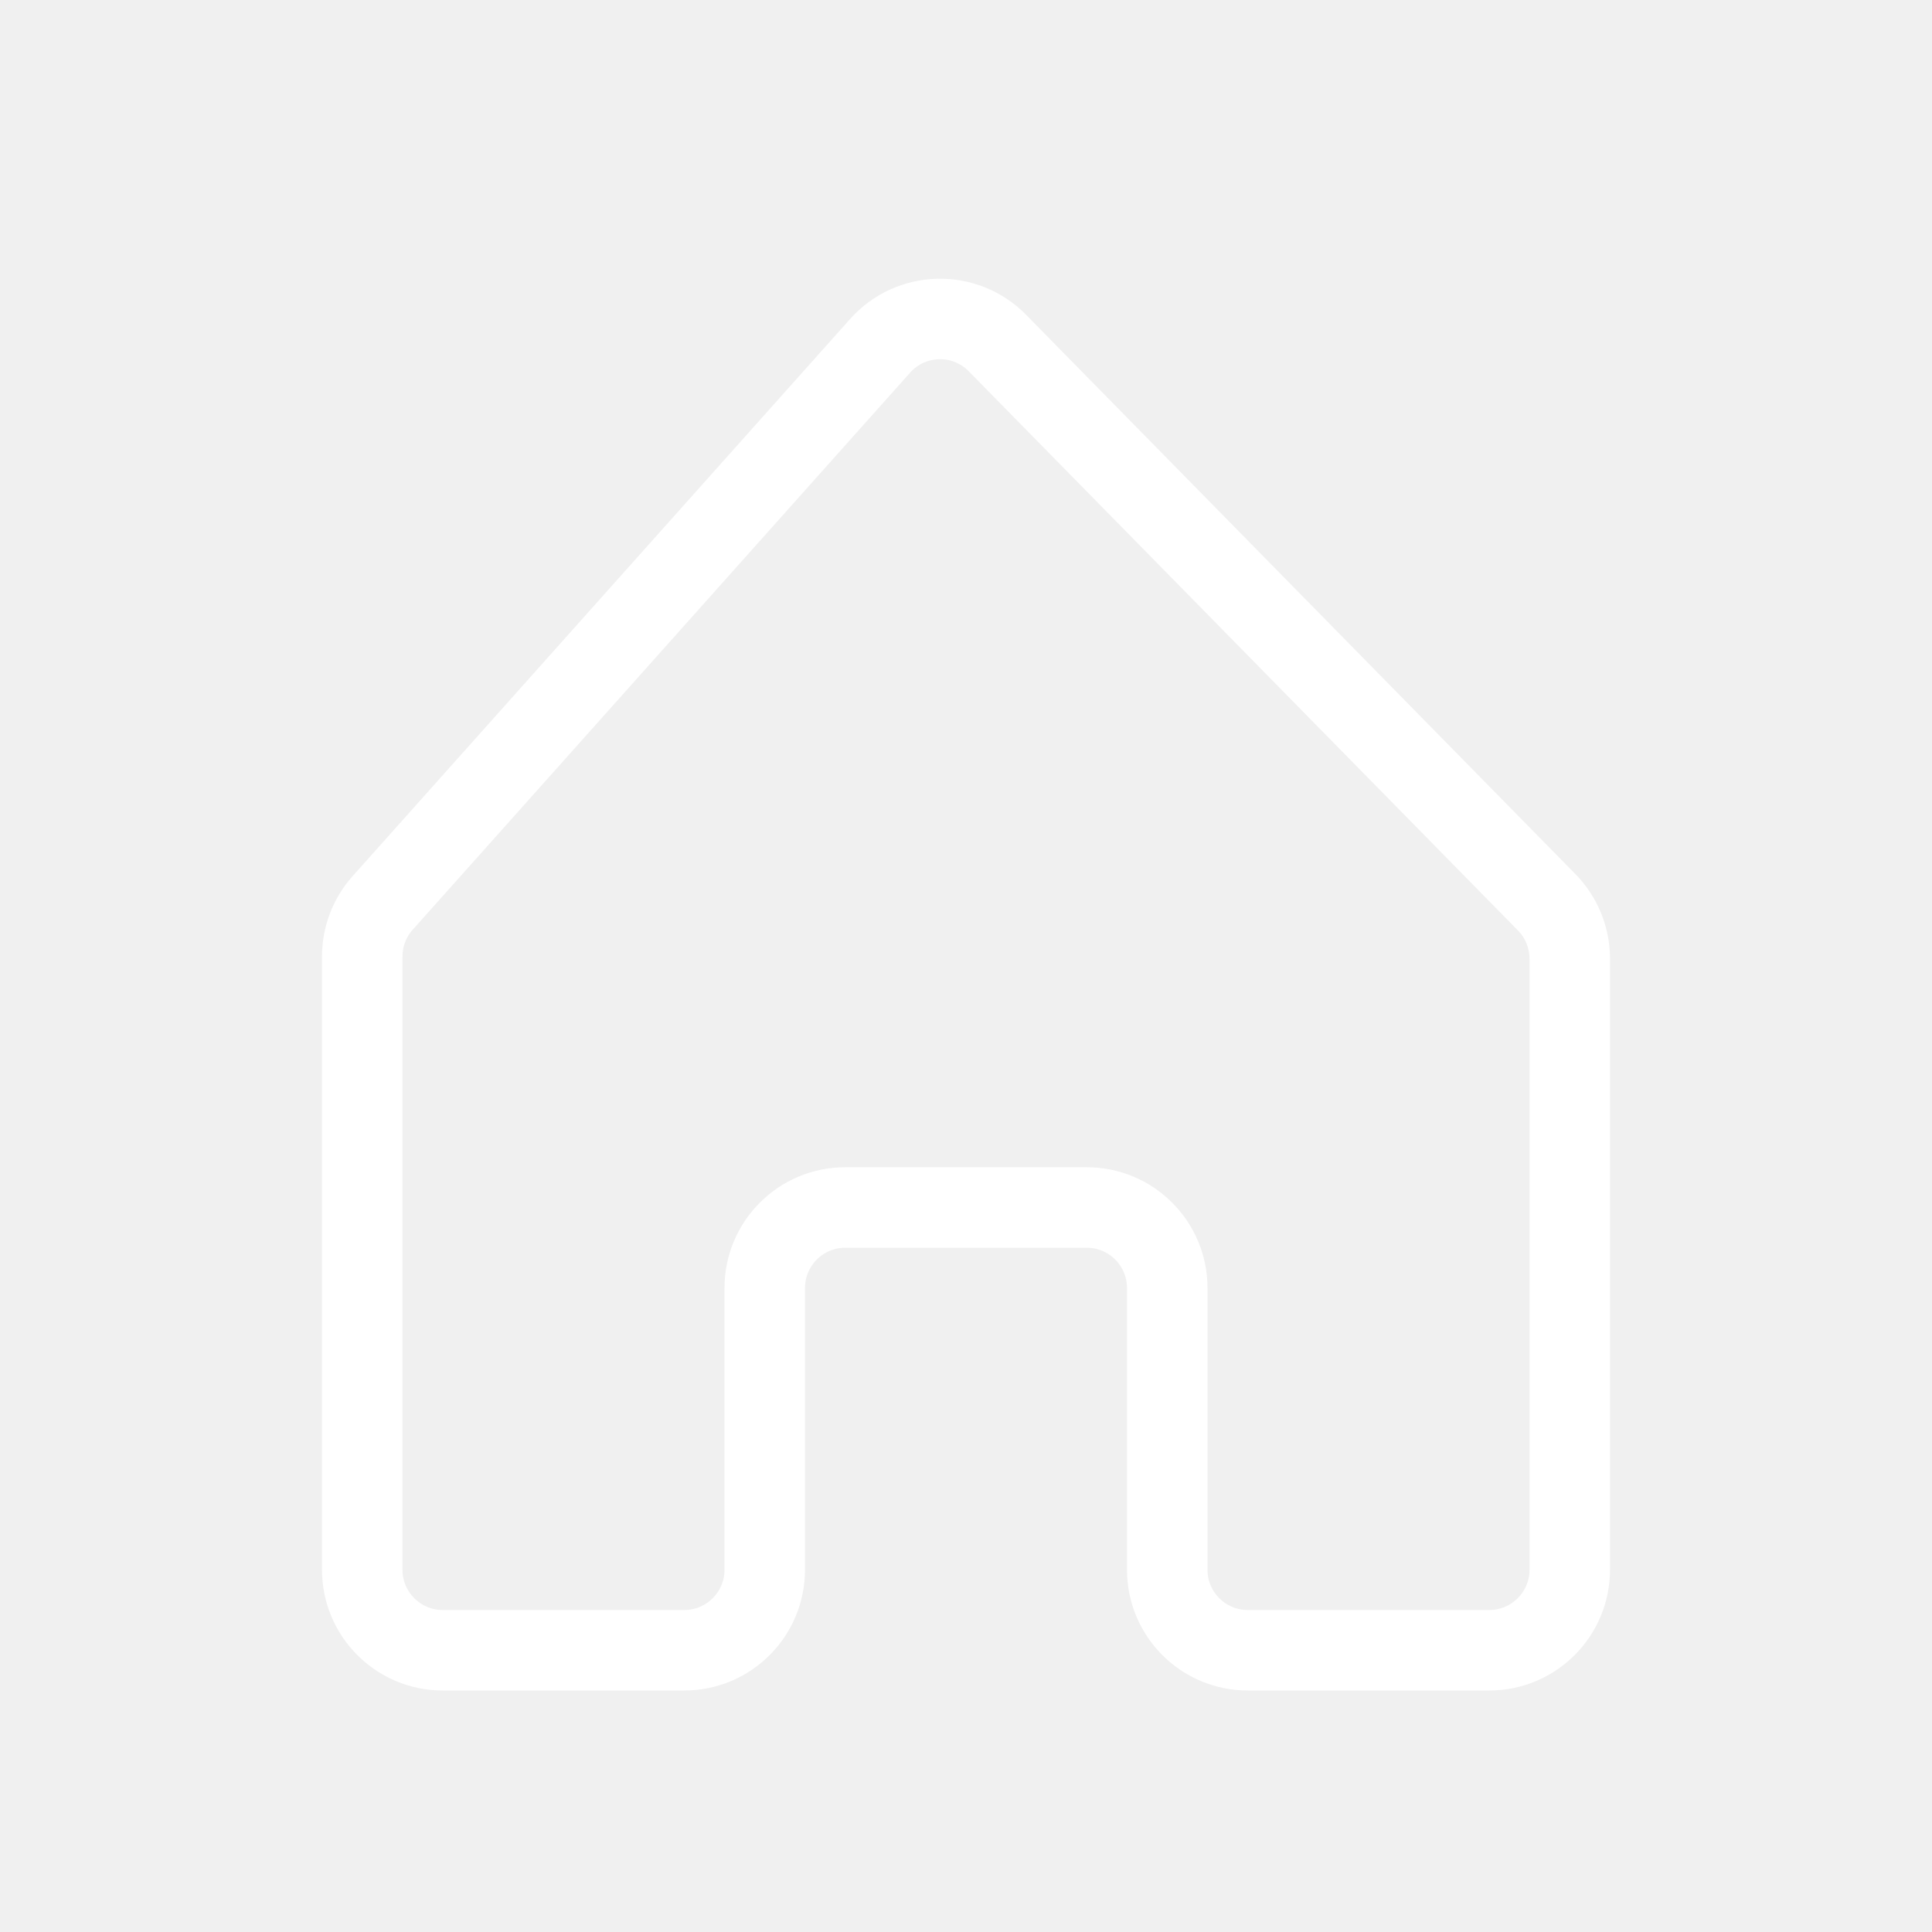
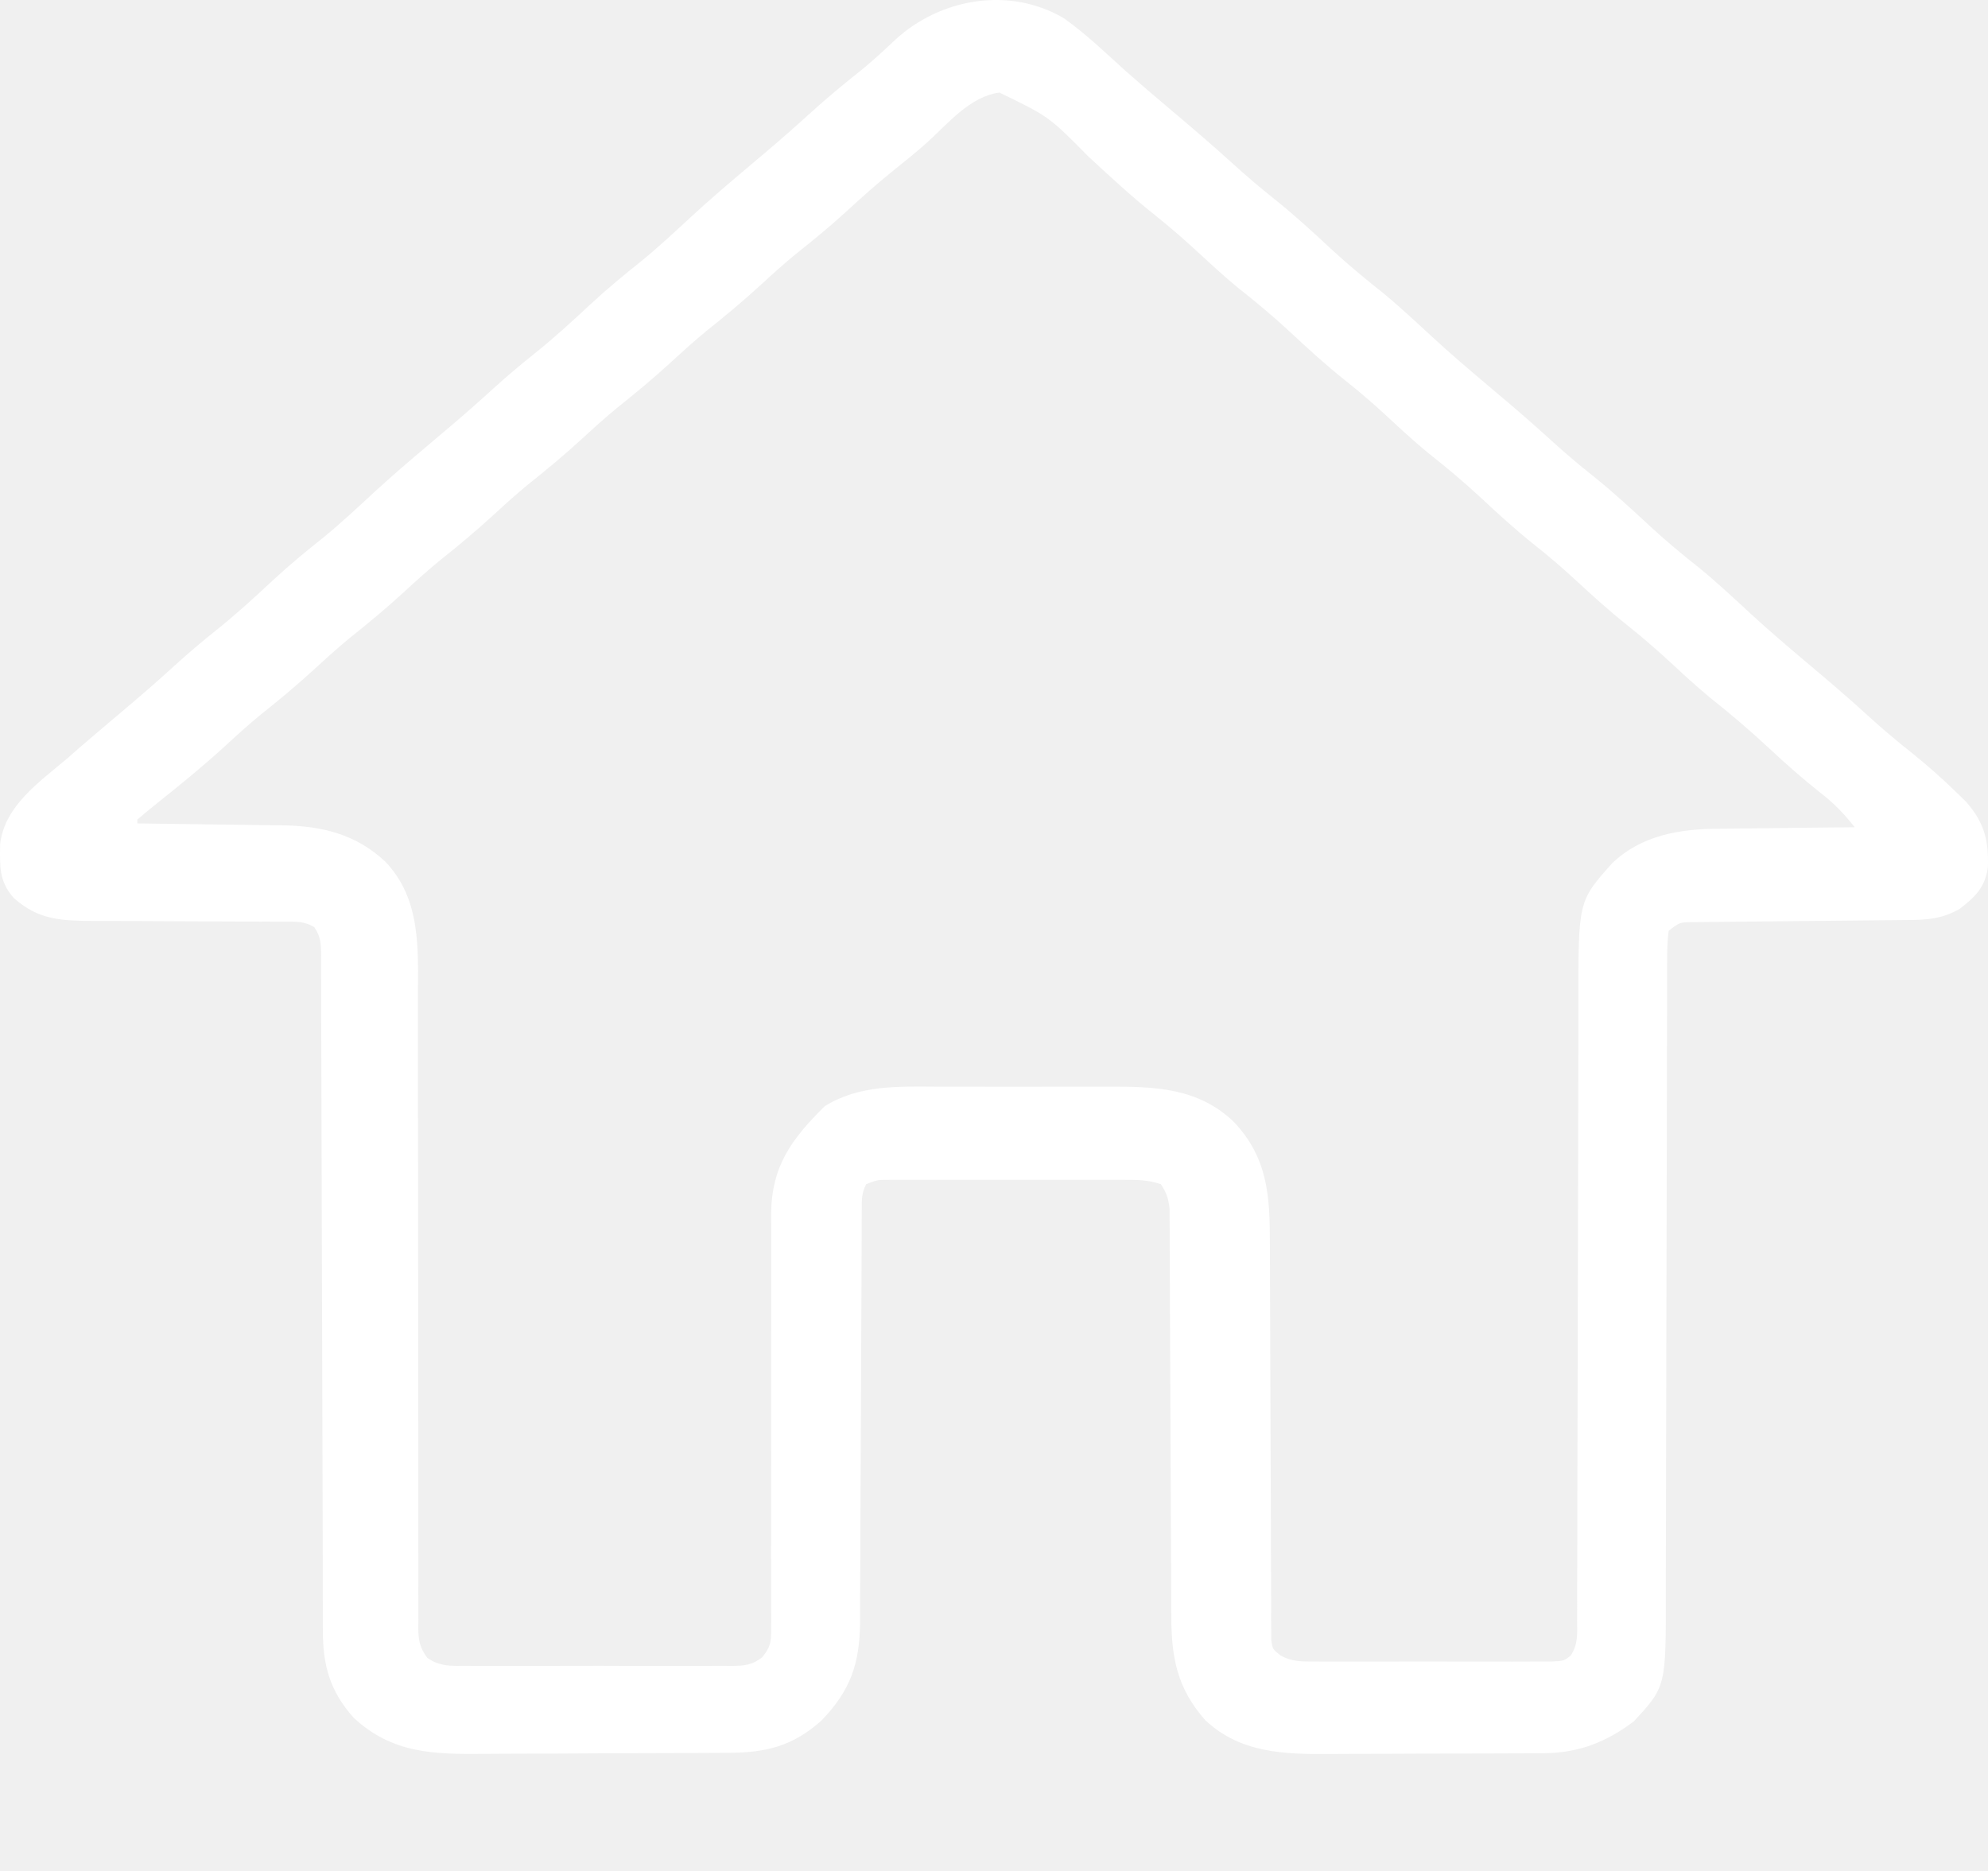
- <svg xmlns="http://www.w3.org/2000/svg" viewBox="0 0 24 24" fill="none">
-   <path d="M12.391 4.262C11.986 3.849 11.317 3.865 10.932 4.297L4.754 11.216C4.59 11.399 4.5 11.636 4.5 11.882V19.5C4.5 20.052 4.948 20.5 5.5 20.5H8.5C9.052 20.5 9.5 20.052 9.5 19.5V16C9.5 15.448 9.948 15 10.5 15H13.5C14.052 15 14.5 15.448 14.5 16V19.5C14.5 20.052 14.948 20.5 15.5 20.5H18.5C19.052 20.5 19.5 20.052 19.5 19.5V11.909C19.5 11.647 19.397 11.395 19.213 11.208L12.391 4.262Z" stroke="white" />
+ <svg xmlns="http://www.w3.org/2000/svg" width="510" height="480" viewBox="0 0 510 480" fill="none">
+   <path d="M272.971 4.708C278.642 8.742 283.692 13.623 288.841 18.276C292.523 21.521 296.251 24.71 300.002 27.876C305.531 32.543 311.029 37.22 316.377 42.09C319.811 45.212 323.307 48.188 326.944 51.074C331.973 55.087 336.66 59.384 341.358 63.763C345.648 67.74 350.103 71.432 354.69 75.069C359.093 78.689 363.241 82.572 367.425 86.434C372.018 90.672 376.766 94.721 381.543 98.752C382.737 99.761 383.931 100.77 385.125 101.779C385.728 102.288 386.331 102.798 386.952 103.323C390.673 106.478 394.323 109.695 397.93 112.978C401.363 116.1 404.859 119.076 408.497 121.963C413.525 125.975 418.213 130.272 422.911 134.651C427.2 138.628 431.655 142.32 436.243 145.957C440.645 149.577 444.793 153.46 448.978 157.322C453.57 161.56 458.318 165.609 463.095 169.641C464.29 170.649 465.483 171.658 466.677 172.667C467.28 173.177 467.883 173.686 468.504 174.211C472.225 177.366 475.875 180.583 479.482 183.867C482.97 187.042 486.531 190.048 490.235 192.974C494.227 196.176 498.008 199.506 501.673 203.065C502.555 203.922 503.437 204.779 504.346 205.662C509.043 211.043 510.194 215.505 509.975 222.453C509.28 227.636 506.714 230.13 502.667 233.218C498.112 235.754 494.574 235.991 489.367 236.034C487.44 236.054 487.44 236.054 485.475 236.075C484.792 236.08 484.108 236.085 483.404 236.09C481.26 236.106 479.115 236.129 476.971 236.154C470.876 236.223 464.781 236.283 458.686 236.333C454.954 236.364 451.223 236.405 447.491 236.451C446.069 236.467 444.648 236.479 443.226 236.488C441.241 236.5 439.255 236.524 437.27 236.55C435.575 236.565 435.575 236.565 433.846 236.581C430.854 236.649 430.854 236.649 428.077 238.817C427.776 241.297 427.672 243.538 427.693 246.021C427.688 246.773 427.683 247.524 427.678 248.298C427.664 250.829 427.671 253.36 427.678 255.891C427.673 257.701 427.665 259.51 427.657 261.32C427.642 265.225 427.636 269.129 427.638 273.034C427.64 279.211 427.62 285.388 427.598 291.566C427.557 303.573 427.539 315.58 427.522 327.587C427.5 342.846 427.466 358.105 427.415 373.363C427.396 379.5 427.386 385.636 427.385 391.773C427.382 395.6 427.371 399.427 427.358 403.253C427.354 405.023 427.353 406.793 427.356 408.562C427.39 432.717 427.39 432.717 419.126 441.636C411.875 447.09 404.709 449.81 395.588 449.799C394.848 449.805 394.108 449.812 393.346 449.819C390.912 449.837 388.479 449.841 386.046 449.843C384.341 449.85 382.637 449.856 380.932 449.863C377.362 449.875 373.791 449.879 370.221 449.877C365.671 449.877 361.121 449.904 356.572 449.938C353.05 449.96 349.529 449.964 346.007 449.963C344.331 449.965 342.655 449.974 340.98 449.989C329.355 450.085 318.137 449.722 309.225 441.344C301.915 433.105 300.48 425.131 300.49 414.429C300.483 413.283 300.476 412.136 300.469 410.954C300.456 408.469 300.447 405.984 300.442 403.499C300.433 399.568 300.413 395.638 300.389 391.707C300.337 382.657 300.303 373.608 300.27 364.558C300.24 356.256 300.205 347.954 300.155 339.652C300.128 335.116 300.116 330.58 300.107 326.044C300.094 323.675 300.08 321.305 300.066 318.935C300.067 317.854 300.068 316.772 300.069 315.658C300.061 314.667 300.053 313.676 300.044 312.655C300.042 311.795 300.039 310.935 300.036 310.049C299.755 307.501 299.23 305.927 297.792 303.798C294.372 302.669 291.734 302.688 288.126 302.686C287.451 302.684 286.777 302.683 286.082 302.681C283.852 302.677 281.622 302.679 279.393 302.683C277.843 302.682 276.294 302.681 274.744 302.68C271.497 302.678 268.25 302.681 265.003 302.685C260.839 302.691 256.676 302.687 252.512 302.682C249.312 302.678 246.113 302.679 242.914 302.682C241.378 302.682 239.843 302.682 238.307 302.679C236.162 302.677 234.017 302.681 231.872 302.686C230.651 302.687 229.43 302.688 228.172 302.688C225.138 302.68 225.138 302.68 222.207 303.798C220.989 306.208 221.083 307.772 221.075 310.467C221.069 311.459 221.064 312.452 221.058 313.474C221.057 314.567 221.056 315.66 221.055 316.786C221.05 317.934 221.045 319.082 221.04 320.265C221.026 323.42 221.017 326.576 221.009 329.731C220.998 333.037 220.98 336.343 220.961 339.649C220.9 350.912 220.846 362.176 220.813 373.44C220.795 379.658 220.766 385.876 220.725 392.095C220.705 395.383 220.691 398.671 220.687 401.959C220.682 405.636 220.659 409.312 220.632 412.988C220.636 414.607 220.636 414.606 220.641 416.258C220.525 426.872 218.189 433.676 210.75 441.401C203.408 447.96 196.604 449.655 186.935 449.687C186.087 449.693 185.239 449.7 184.365 449.706C181.561 449.726 178.757 449.737 175.953 449.747C174.992 449.751 174.032 449.755 173.042 449.759C167.956 449.78 162.869 449.794 157.783 449.803C152.546 449.814 147.31 449.848 142.073 449.887C138.032 449.913 133.991 449.921 129.95 449.925C128.021 449.929 126.092 449.941 124.162 449.959C111.2 450.074 100.643 449.91 90.686 440.652C84.63 433.83 82.82 427.248 82.834 418.365C82.831 417.604 82.828 416.843 82.825 416.059C82.817 413.506 82.816 410.954 82.814 408.401C82.809 406.572 82.804 404.743 82.799 402.914C82.787 398.975 82.779 395.035 82.773 391.096C82.762 384.87 82.742 378.645 82.72 372.419C82.658 354.716 82.605 337.014 82.572 319.311C82.553 309.534 82.525 299.758 82.484 289.982C82.463 284.806 82.448 279.631 82.446 274.455C82.444 269.591 82.428 264.727 82.401 259.863C82.394 258.075 82.392 256.287 82.396 254.499C82.4 252.064 82.385 249.63 82.366 247.195C82.372 246.482 82.377 245.769 82.383 245.035C82.345 242.192 82.298 240.261 80.635 237.886C78.052 236.253 75.775 236.475 72.739 236.469C70.802 236.454 70.802 236.454 68.826 236.439C68.135 236.441 67.445 236.442 66.734 236.444C64.567 236.448 62.402 236.434 60.235 236.416C55.631 236.38 51.026 236.366 46.422 236.356C41.098 236.344 35.774 236.323 30.451 236.277C28.325 236.264 26.199 236.268 24.073 236.273C15.667 236.208 9.985 236.081 3.532 230.387C-0.321 226.012 -0.04 222.221 0.036 216.549C1.186 206.685 10.18 200.583 17.331 194.512C18.596 193.405 19.86 192.297 21.123 191.189C23.565 189.083 26.024 186.997 28.489 184.917C29.68 183.91 30.872 182.904 32.063 181.898C32.967 181.134 32.967 181.134 33.889 180.355C37.61 177.199 41.261 173.982 44.868 170.698C48.301 167.576 51.797 164.601 55.435 161.714C60.463 157.702 65.151 153.405 69.849 149.025C74.138 145.049 78.593 141.357 83.181 137.719C87.583 134.1 91.731 130.216 95.915 126.355C100.508 122.117 105.256 118.068 110.033 114.036C111.227 113.027 112.421 112.018 113.615 111.009C114.218 110.5 114.821 109.991 115.442 109.466C119.163 106.311 122.813 103.094 126.42 99.81C129.854 96.688 133.35 93.713 136.987 90.826C142.015 86.814 146.703 82.516 151.401 78.137C155.69 74.161 160.146 70.468 164.733 66.831C169.135 63.212 173.283 59.328 177.468 55.467C182.061 51.228 186.809 47.18 191.586 43.148C192.78 42.139 193.974 41.13 195.168 40.121C195.77 39.612 196.373 39.103 196.994 38.578C200.715 35.422 204.366 32.206 207.972 28.922C212.33 24.962 216.839 21.251 221.453 17.588C224.348 15.197 227.058 12.665 229.79 10.092C241.337 -0.439 258.99 -3.549 272.971 4.708ZM237.75 36.641C235.158 38.933 232.498 41.103 229.79 43.26C225.261 46.884 220.978 50.696 216.718 54.62C212.653 58.343 208.402 61.791 204.087 65.227C201.082 67.701 198.214 70.285 195.354 72.919C190.791 77.123 186.071 81.049 181.213 84.919C178.208 87.392 175.339 89.976 172.48 92.611C167.917 96.814 163.196 100.741 158.338 104.61C155.334 107.083 152.465 109.667 149.605 112.302C145.043 116.505 140.322 120.432 135.464 124.301C132.459 126.774 129.591 129.358 126.731 131.993C122.168 136.196 117.447 140.123 112.59 143.992C109.585 146.465 106.716 149.049 103.856 151.684C99.294 155.887 94.573 159.814 89.715 163.683C86.71 166.157 83.842 168.74 80.982 171.375C76.419 175.578 71.698 179.505 66.841 183.374C63.836 185.848 60.967 188.432 58.107 191.066C52.668 196.074 46.996 200.741 41.2 205.342C39.183 206.957 37.196 208.585 35.233 210.265C35.233 210.59 35.233 210.915 35.233 211.25C35.784 211.255 36.335 211.261 36.903 211.267C42.68 211.33 48.456 211.414 54.233 211.508C56.384 211.541 58.535 211.568 60.685 211.591C63.792 211.624 66.897 211.676 70.003 211.73C70.952 211.737 71.902 211.743 72.88 211.749C82.945 211.964 91.445 214.126 98.884 221.095C108.055 230.742 107.265 243.495 107.207 255.879C107.209 257.698 107.213 259.517 107.218 261.335C107.226 265.234 107.226 269.133 107.218 273.032C107.206 279.197 107.219 285.361 107.234 291.525C107.27 306.826 107.277 322.128 107.274 337.429C107.272 349.34 107.279 361.251 107.314 373.162C107.331 379.292 107.329 385.422 107.313 391.551C107.307 395.358 107.318 399.163 107.333 402.97C107.337 404.737 107.334 406.504 107.323 408.271C107.31 410.679 107.321 413.087 107.338 415.495C107.329 416.197 107.319 416.899 107.309 417.622C107.357 420.906 107.636 422.664 109.633 425.332C112.829 427.584 115.908 427.418 119.687 427.377C120.477 427.384 121.267 427.391 122.08 427.398C124.687 427.416 127.294 427.404 129.901 427.391C131.714 427.393 133.527 427.397 135.34 427.402C139.139 427.408 142.938 427.4 146.737 427.381C151.607 427.359 156.475 427.372 161.345 427.395C165.089 427.409 168.833 427.405 172.576 427.395C174.372 427.392 176.167 427.395 177.963 427.404C180.472 427.414 182.981 427.399 185.49 427.377C186.603 427.389 186.603 427.389 187.739 427.401C190.999 427.349 192.941 427.196 195.545 425.178C197.68 422.508 197.838 421.32 197.833 417.955C197.841 416.952 197.849 415.949 197.857 414.915C197.84 413.273 197.84 413.273 197.823 411.597C197.829 409.86 197.829 409.86 197.835 408.088C197.842 404.914 197.832 401.741 197.816 398.567C197.805 395.239 197.818 391.911 197.831 388.583C197.859 379.397 197.849 370.211 197.838 361.025C197.828 352.617 197.827 344.21 197.858 335.802C197.869 332.493 197.871 329.184 197.854 325.875C197.838 322.177 197.846 318.481 197.858 314.783C197.841 313.155 197.841 313.155 197.824 311.495C197.922 299.175 203.053 292.238 211.578 283.799C220.585 278.2 230.89 278.747 241.134 278.792C242.768 278.79 244.403 278.787 246.037 278.783C249.447 278.779 252.858 278.785 256.268 278.799C260.615 278.816 264.962 278.806 269.309 278.788C272.679 278.778 276.049 278.781 279.42 278.789C281.021 278.791 282.623 278.788 284.225 278.782C296.241 278.741 307.372 279.057 316.502 287.803C325.213 296.984 325.786 306.79 325.78 318.934C325.785 320.614 325.785 320.614 325.79 322.327C325.798 324.753 325.803 327.178 325.807 329.604C325.814 333.439 325.829 337.274 325.848 341.109C325.854 342.424 325.86 343.739 325.867 345.054C325.87 345.713 325.873 346.371 325.876 347.049C325.918 355.971 325.951 364.893 325.963 373.815C325.972 380.487 326.002 387.158 326.044 393.83C326.056 396.375 326.061 398.919 326.059 401.464C326.057 405.014 326.079 408.564 326.106 412.114C326.1 413.171 326.093 414.228 326.086 415.317C326.099 416.282 326.111 417.247 326.124 418.241C326.126 419.08 326.129 419.919 326.131 420.784C326.462 423.082 326.462 423.082 328.458 424.676C331.527 426.396 333.984 426.259 337.498 426.265C338.182 426.271 338.867 426.276 339.572 426.281C341.829 426.294 344.085 426.285 346.342 426.275C347.912 426.277 349.482 426.28 351.053 426.284C354.341 426.288 357.629 426.282 360.917 426.268C365.133 426.251 369.349 426.261 373.565 426.279C376.806 426.289 380.047 426.286 383.289 426.278C384.843 426.276 386.398 426.279 387.953 426.286C390.125 426.293 392.295 426.282 394.466 426.265C395.702 426.263 396.938 426.261 398.211 426.258C401.124 426.113 401.124 426.113 402.88 424.83C404.875 421.974 404.621 419.12 404.591 415.77C404.596 415.035 404.601 414.3 404.607 413.543C404.621 411.074 404.613 408.605 404.606 406.136C404.612 404.369 404.619 402.601 404.627 400.833C404.642 397.022 404.648 393.21 404.647 389.398C404.644 383.365 404.664 377.332 404.686 371.299C404.727 359.57 404.746 347.84 404.762 336.111C404.784 321.21 404.818 306.309 404.869 291.407C404.889 285.417 404.898 279.427 404.9 273.436C404.902 269.697 404.913 265.957 404.926 262.217C404.93 260.491 404.931 258.765 404.928 257.039C404.891 231.167 404.891 231.167 413.652 221.407C421.199 214.222 431.052 212.632 441.142 212.619C442.142 212.603 443.142 212.586 444.172 212.569C447.323 212.522 450.473 212.501 453.624 212.48C455.778 212.453 457.932 212.423 460.087 212.392C465.329 212.32 470.572 212.268 475.815 212.234C473.094 208.787 470.479 206.062 466.988 203.373C462.446 199.776 458.165 196.002 453.935 192.051C449.049 187.496 444.038 183.217 438.795 179.063C435.611 176.443 432.59 173.684 429.568 170.883C425.694 167.29 421.778 163.836 417.634 160.545C412.898 156.783 408.47 152.776 404.042 148.67C400.735 145.621 397.358 142.728 393.827 139.931C388.834 135.966 384.193 131.705 379.537 127.365C375.244 123.385 370.786 119.69 366.194 116.051C362.429 112.953 358.881 109.646 355.31 106.334C352.003 103.285 348.625 100.392 345.095 97.595C340.101 93.63 335.461 89.369 330.804 85.029C326.512 81.049 322.054 77.354 317.461 73.715C314.277 71.095 311.256 68.337 308.234 65.535C304.36 61.943 300.444 58.489 296.3 55.197C290.381 50.492 284.881 45.385 279.331 40.265C269.05 29.867 269.05 29.867 256.394 23.753C248.846 24.722 243.157 31.746 237.75 36.641Z" fill="white" />
</svg>
